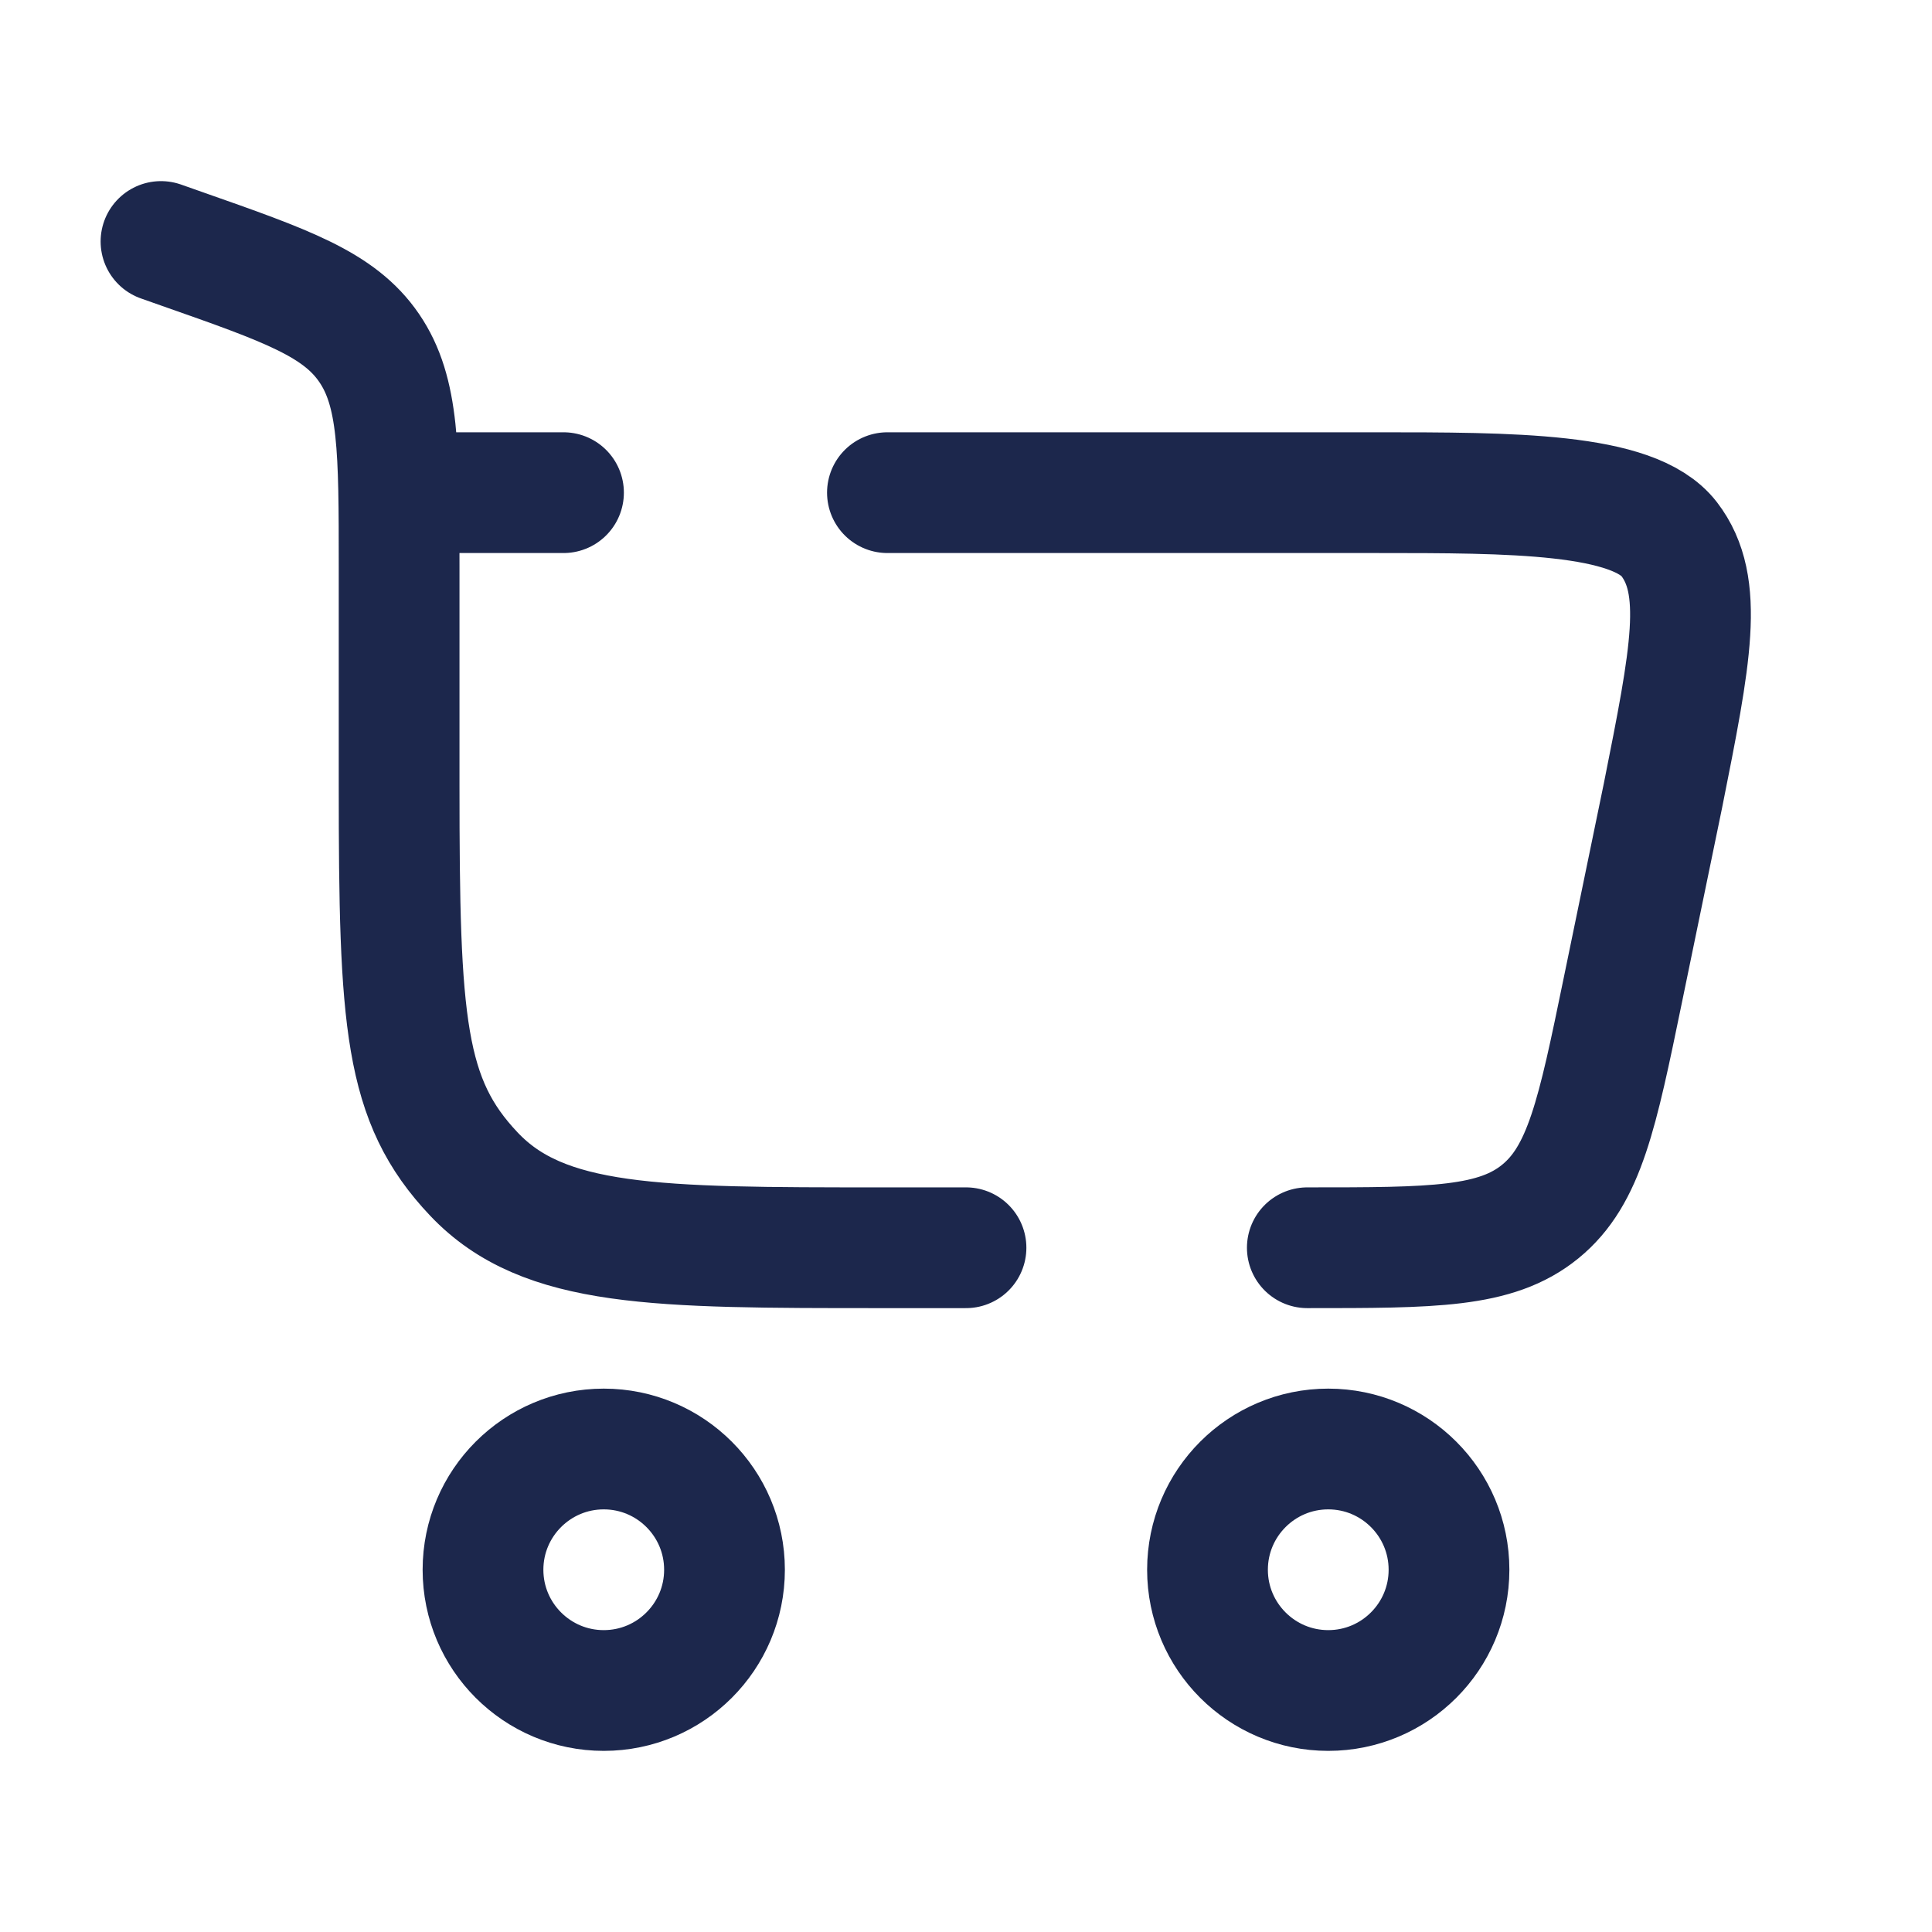
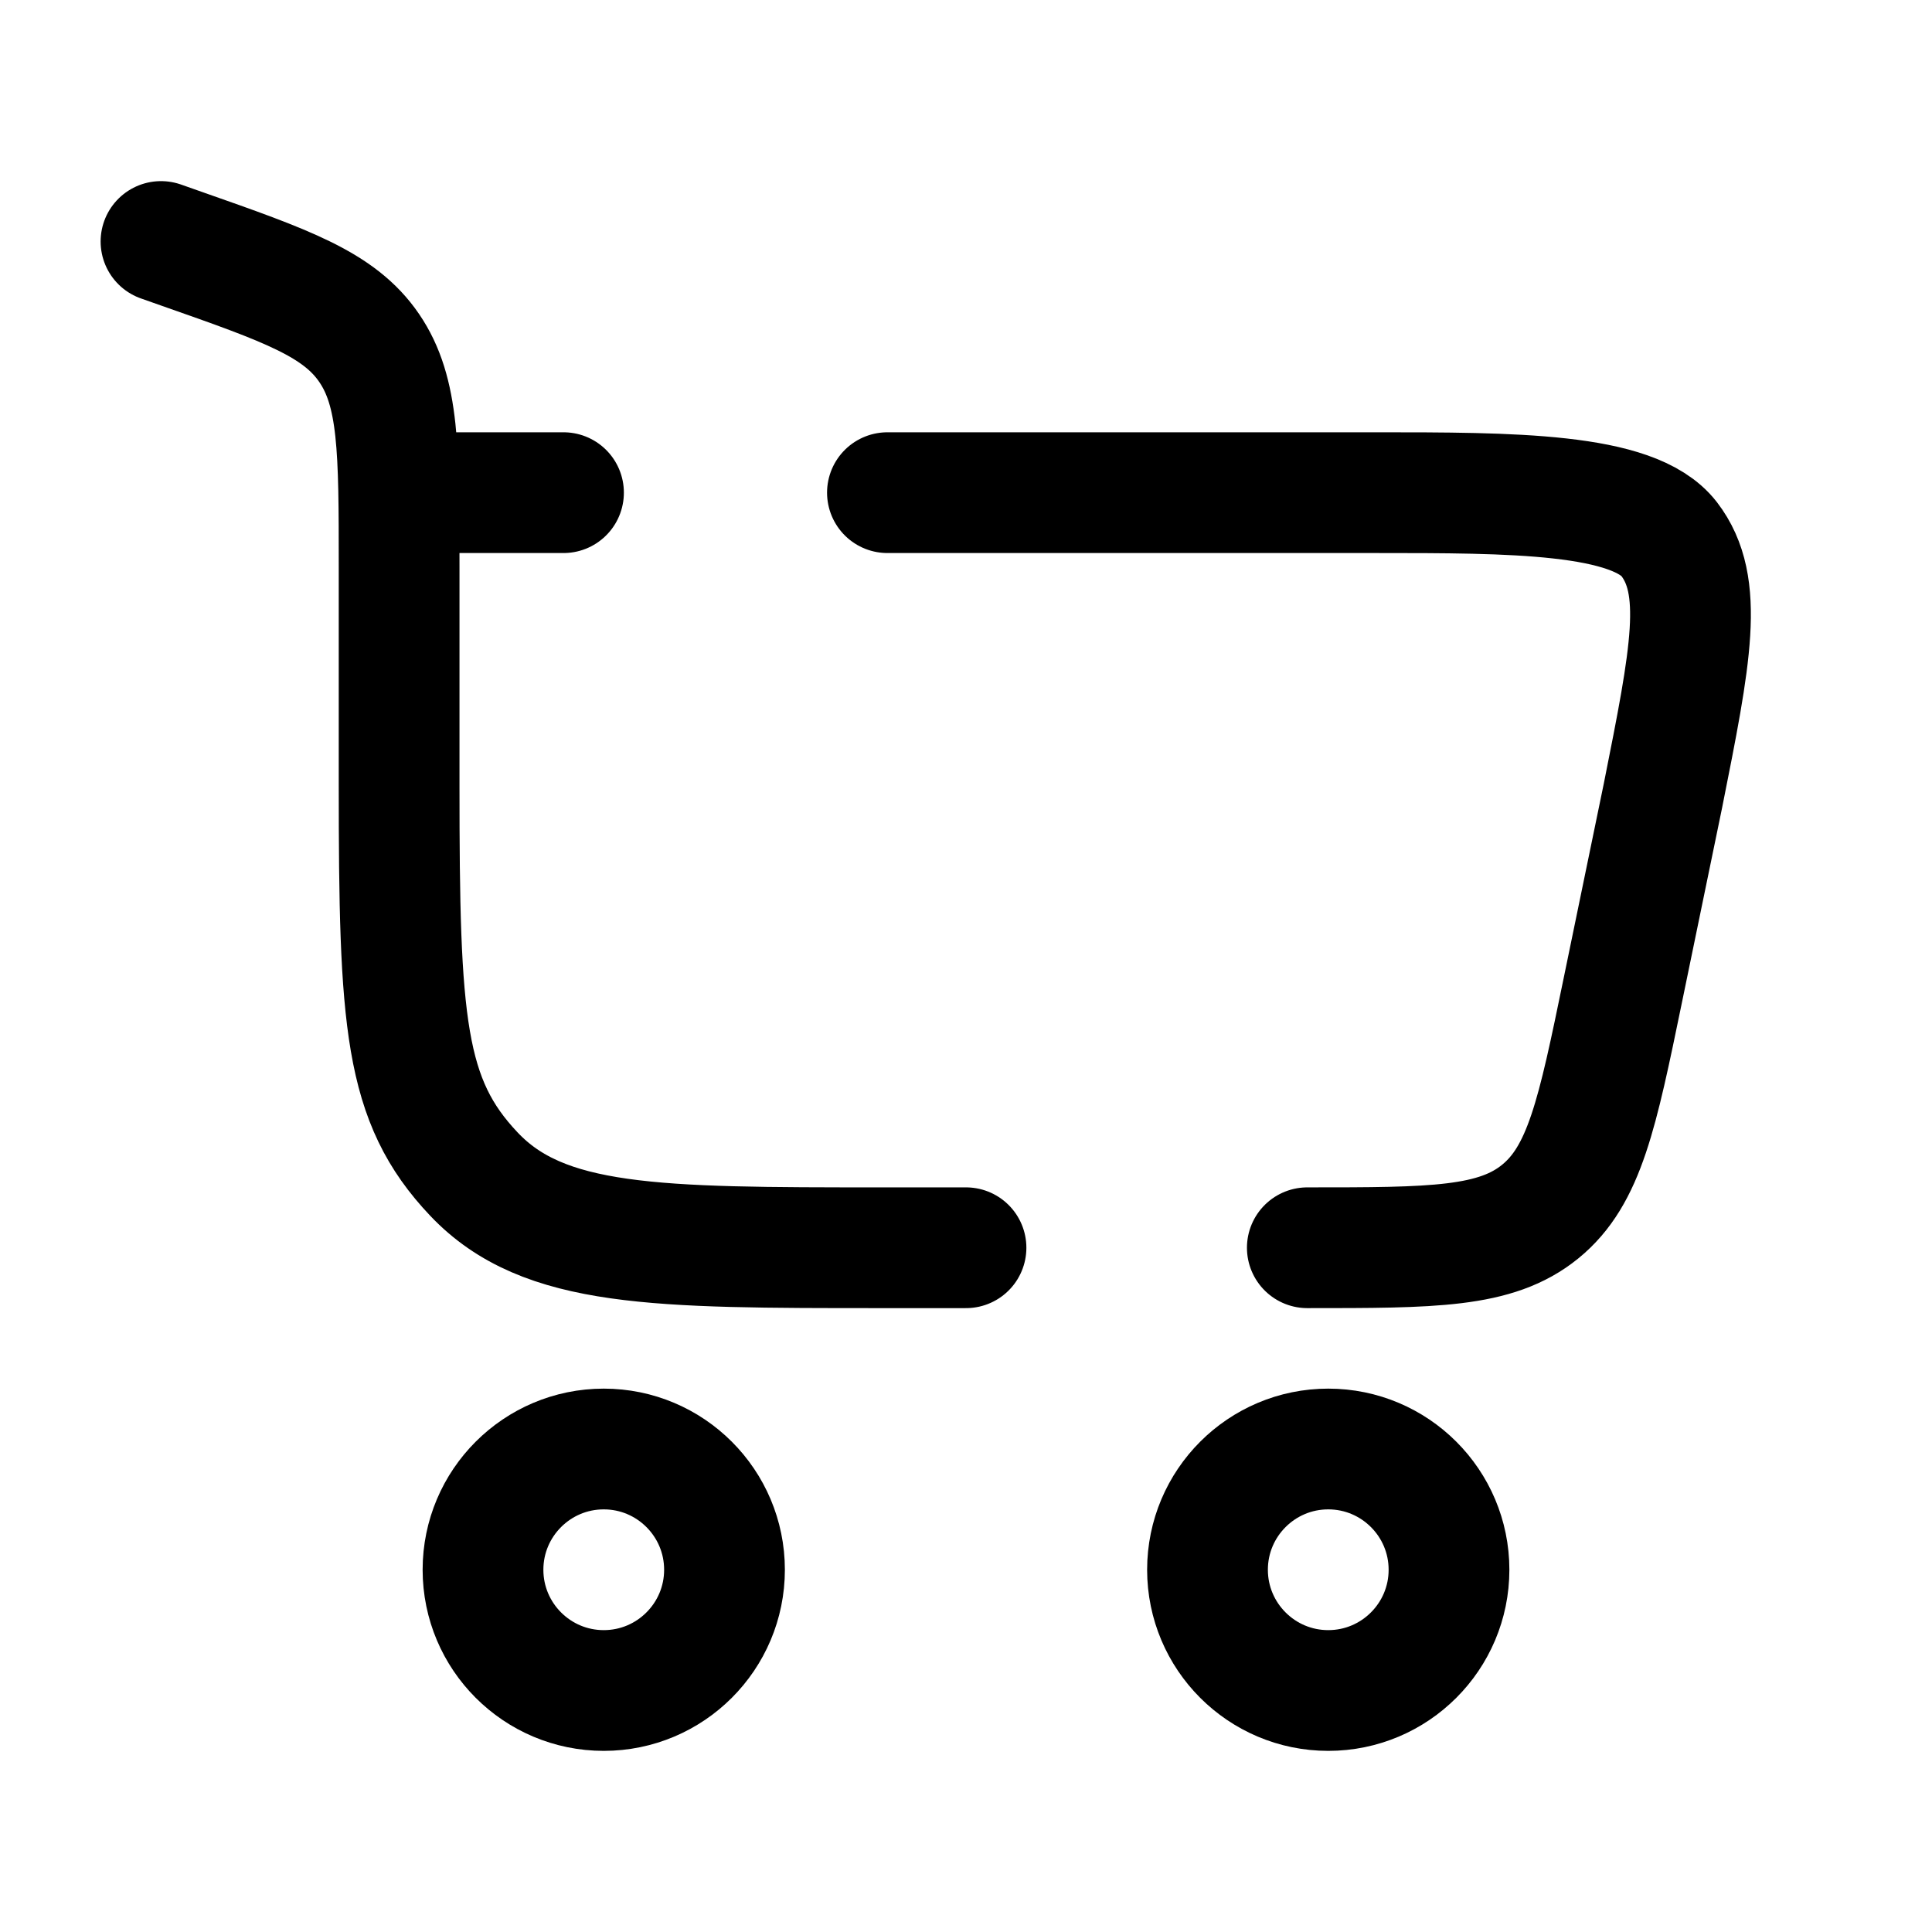
<svg xmlns="http://www.w3.org/2000/svg" width="800px" height="800px" viewBox="0 0 24 24" fill="none">
-   <path d="M7.5 18C8.328 18 9 18.672 9 19.5C9 20.328 8.328 21 7.5 21C6.672 21 6 20.328 6 19.5C6 18.672 6.672 18 7.5 18Z" stroke="#1C274C" stroke-width="1.5" />
-   <path d="M16.5 18C17.328 18 18 18.672 18 19.5C18 20.328 17.328 21 16.5 21C15.672 21 15 20.328 15 19.5C15 18.672 15.672 18 16.5 18Z" stroke="#1C274C" stroke-width="1.5" />
-   <path d="M2 3L2.261 3.092C3.563 3.549 4.214 3.778 4.586 4.323C4.958 4.868 4.958 5.591 4.958 7.038V9.76C4.958 12.702 5.021 13.672 5.888 14.586C6.754 15.5 8.149 15.5 10.938 15.5H12M16.24 15.5C17.801 15.5 18.582 15.5 19.134 15.05C19.685 14.601 19.843 13.836 20.158 12.307L20.658 9.883C21.005 8.144 21.178 7.274 20.735 6.697C20.291 6.12 18.774 6.12 17.089 6.12H11.024M4.958 6.12H7" stroke="#1C274C" stroke-width="1.5" stroke-linecap="round" />
+   <path d="M7.5 18C8.328 18 9 18.672 9 19.5C9 20.328 8.328 21 7.5 21C6.672 21 6 20.328 6 19.5C6 18.672 6.672 18 7.5 18Z" stroke="currentColor" stroke-width="1.5" />
+   <path d="M16.5 18C17.328 18 18 18.672 18 19.5C18 20.328 17.328 21 16.5 21C15.672 21 15 20.328 15 19.5C15 18.672 15.672 18 16.5 18Z" stroke="currentColor" stroke-width="1.5" />
+   <path d="M2 3L2.261 3.092C3.563 3.549 4.214 3.778 4.586 4.323C4.958 4.868 4.958 5.591 4.958 7.038V9.76C4.958 12.702 5.021 13.672 5.888 14.586C6.754 15.5 8.149 15.5 10.938 15.5H12M16.24 15.5C17.801 15.5 18.582 15.5 19.134 15.05C19.685 14.601 19.843 13.836 20.158 12.307L20.658 9.883C21.005 8.144 21.178 7.274 20.735 6.697C20.291 6.12 18.774 6.12 17.089 6.12H11.024M4.958 6.12H7" stroke="currentColor" stroke-width="1.5" stroke-linecap="round" />
</svg>
